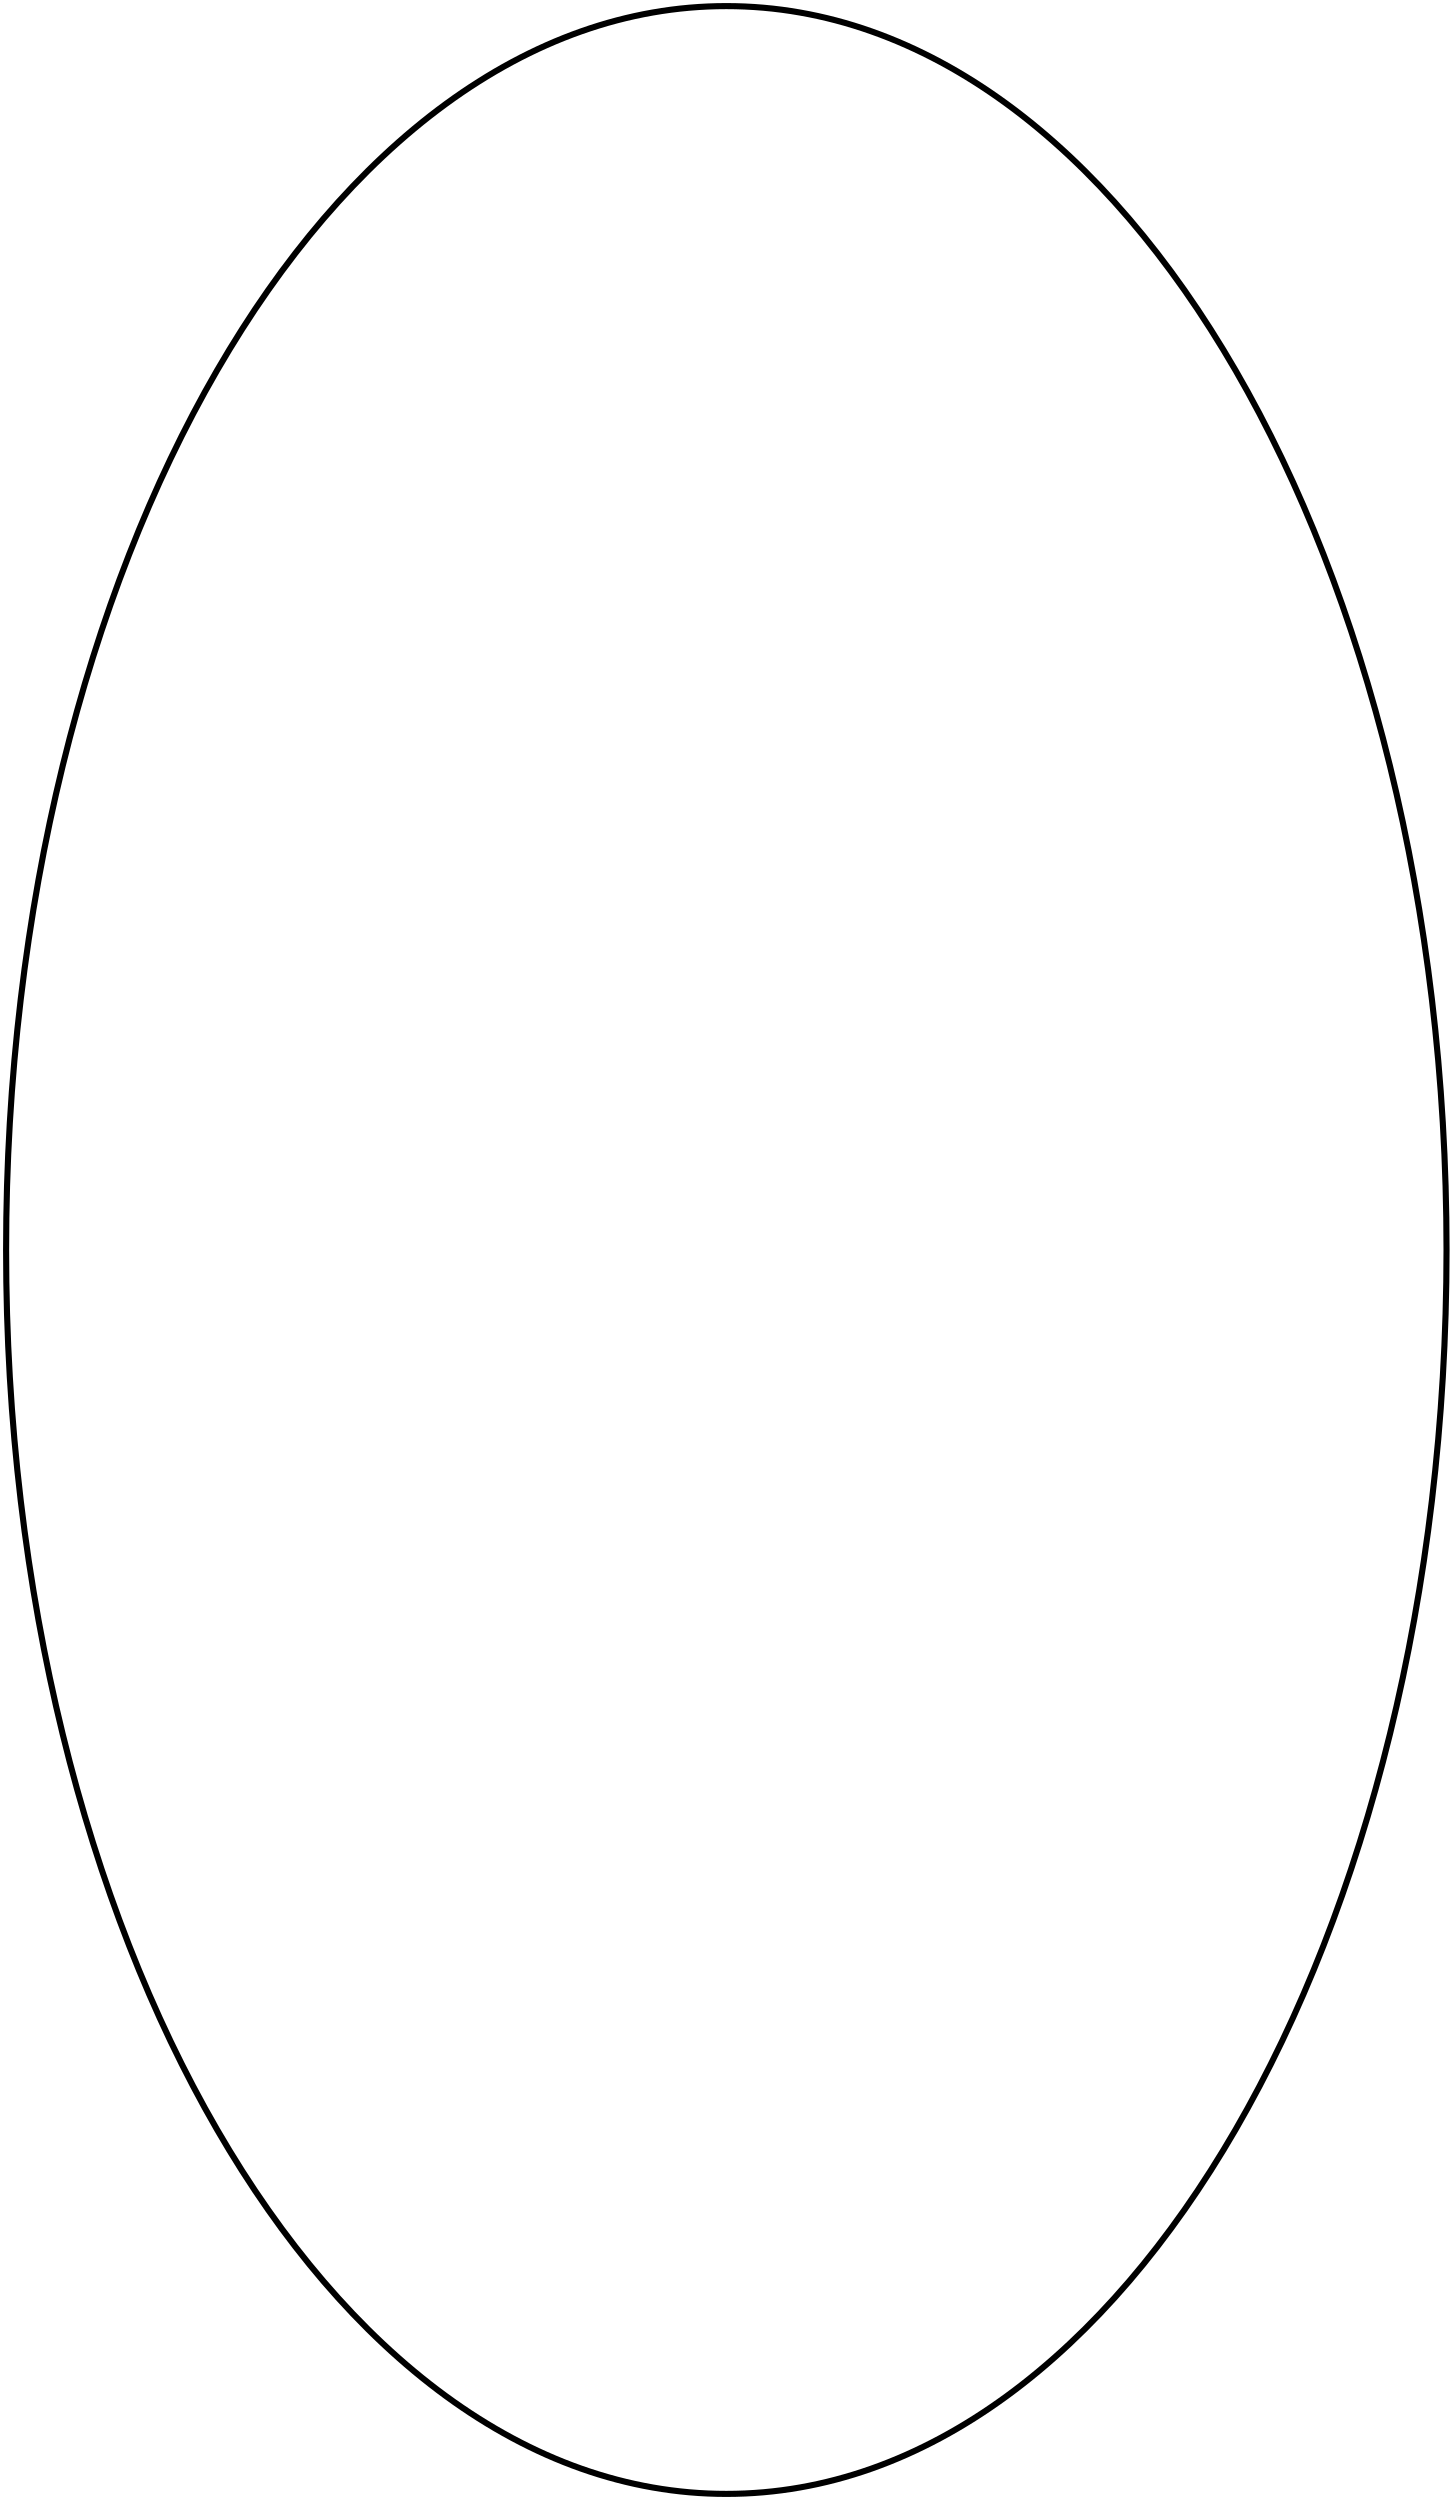
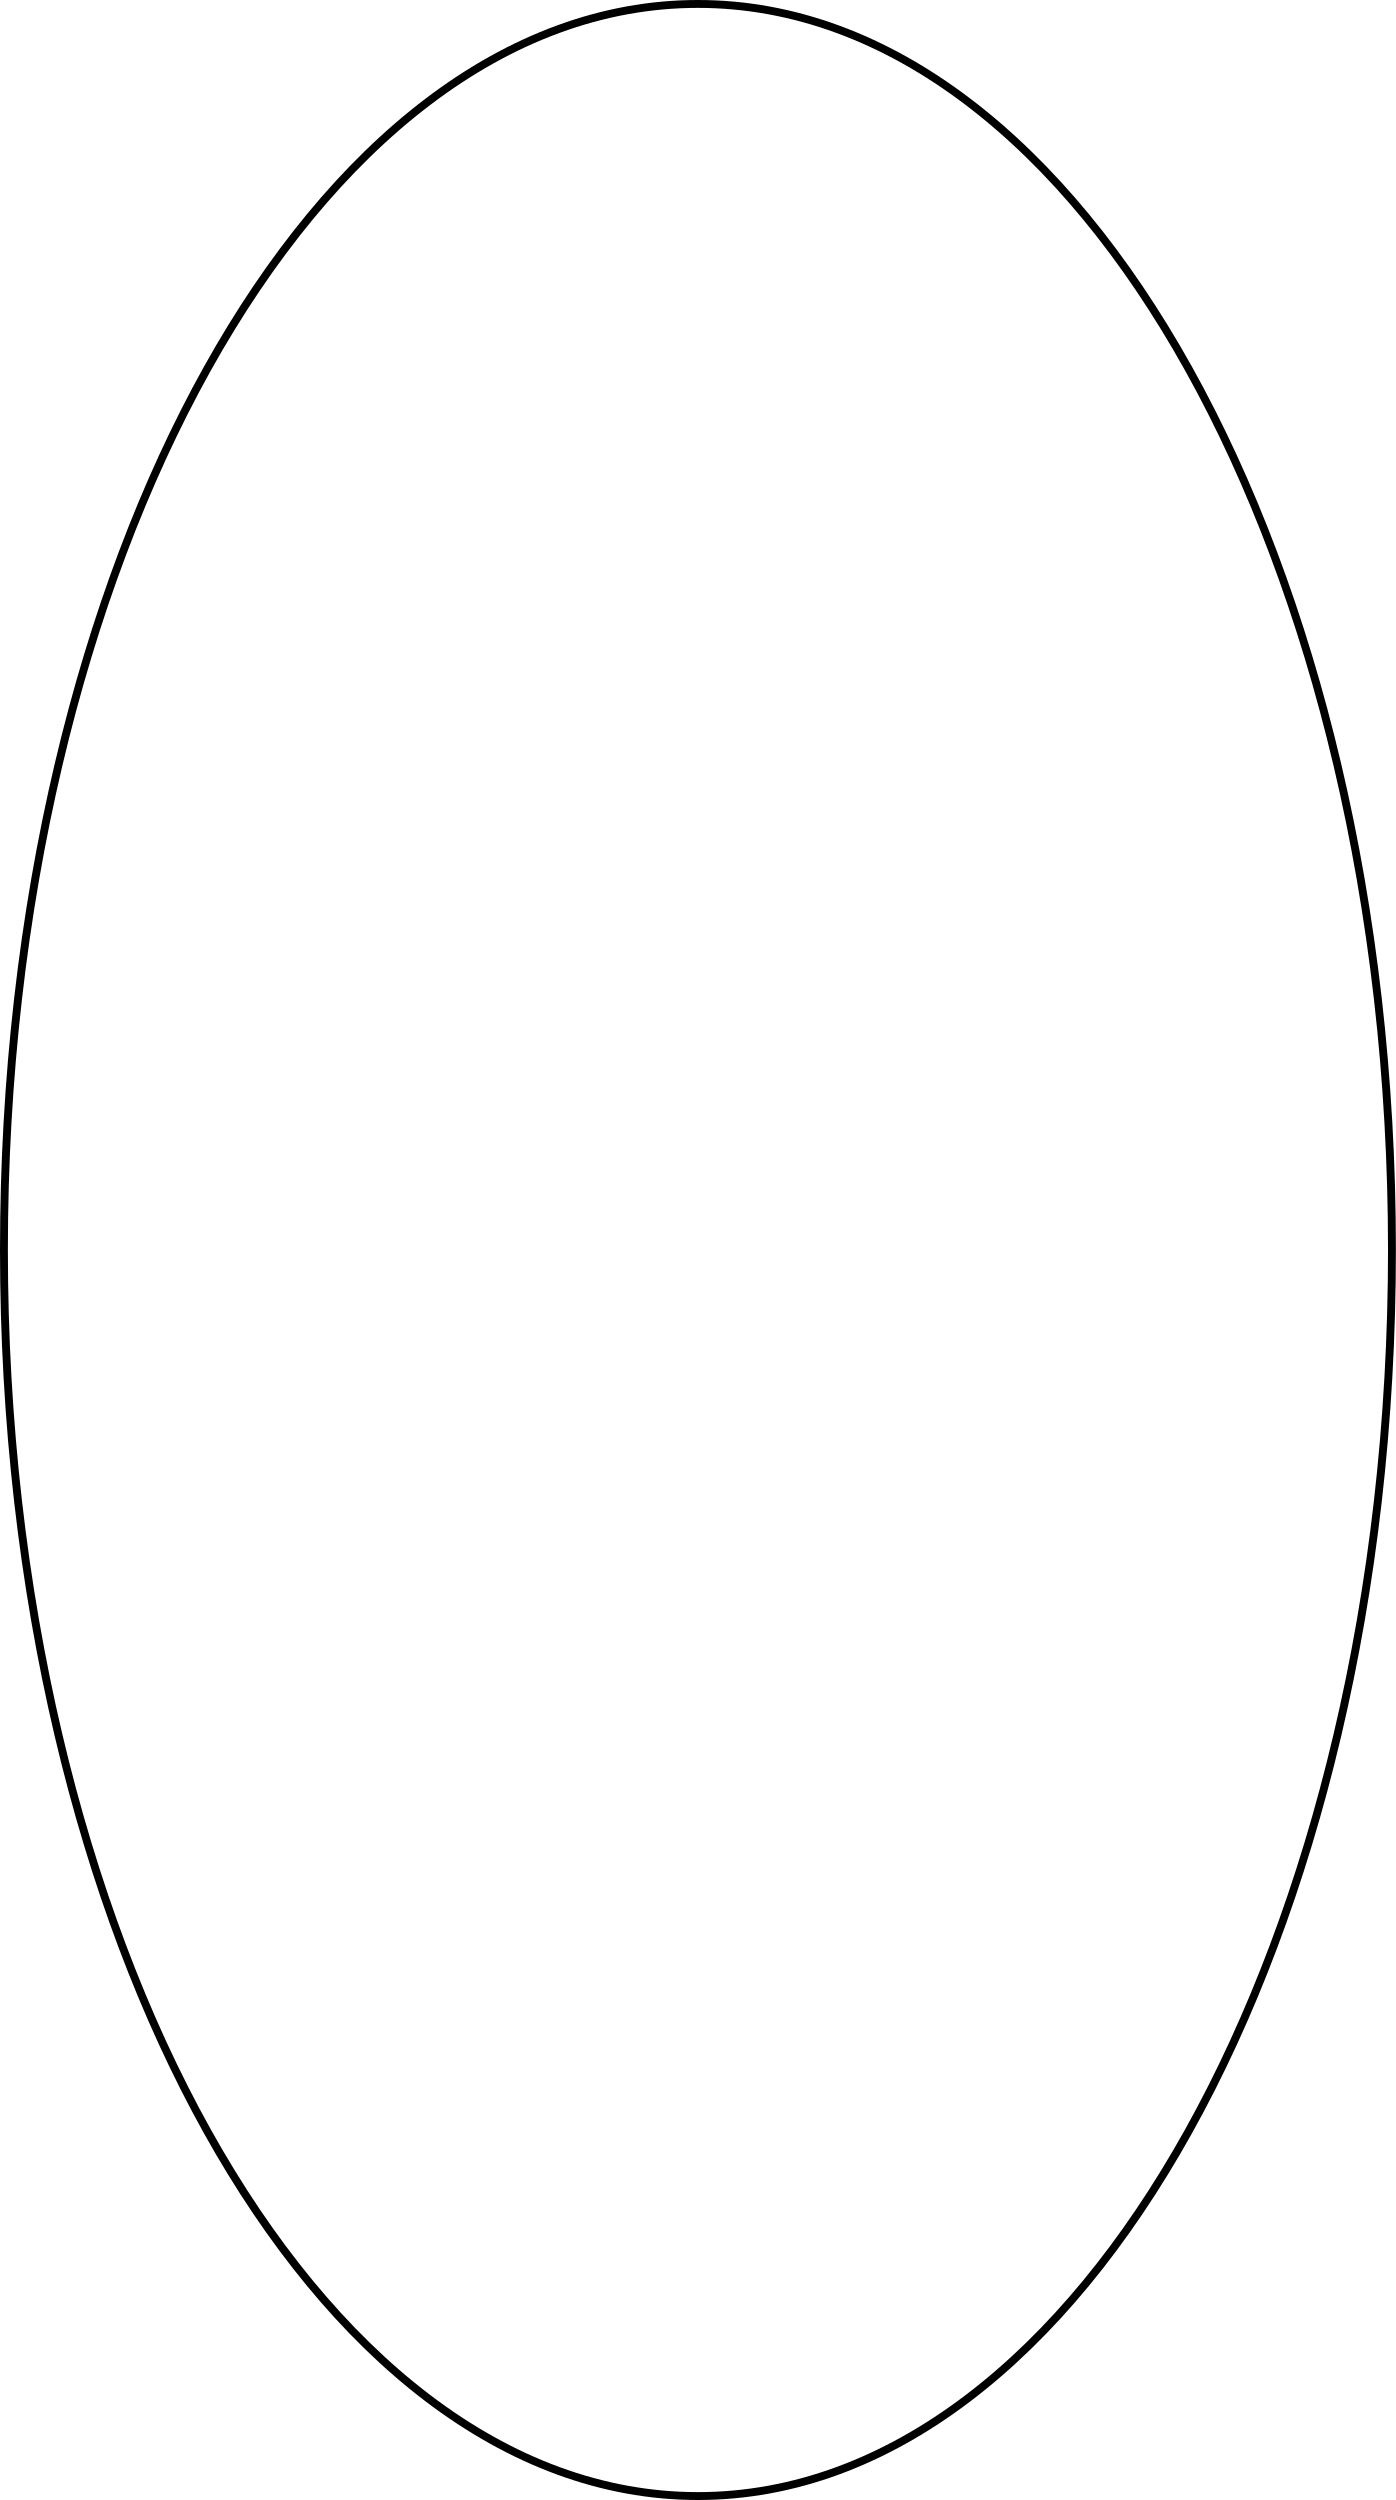
- <svg xmlns="http://www.w3.org/2000/svg" id="uuid-8077dbdf-da8e-438d-ab22-8c241dcd54a5" width="238" height="409.6" viewBox="0 0 238 409.6">
-   <g id="uuid-f816cb27-a41d-4fe7-b2e7-7faf92f93f11">
-     <ellipse cx="119" cy="204.8" rx="118" ry="203.8" style="fill: none; stroke: #000; stroke-miterlimit: 10; stroke-width: 1px;" />
+ <svg xmlns="http://www.w3.org/2000/svg" id="uuid-e006d0c5-183a-4d6b-bb7f-fcbdfb41f2f8" data-name="Layer 2" width="177" height="317" viewBox="0 0 177 317">
+   <g id="uuid-28268b03-d42c-41b0-a757-e0f4ed01801b" data-name="Capa 1">
+     <ellipse cx="88.5" cy="158.5" rx="88" ry="158" style="fill: none; stroke: #000; stroke-miterlimit: 10;" />
  </g>
</svg>
